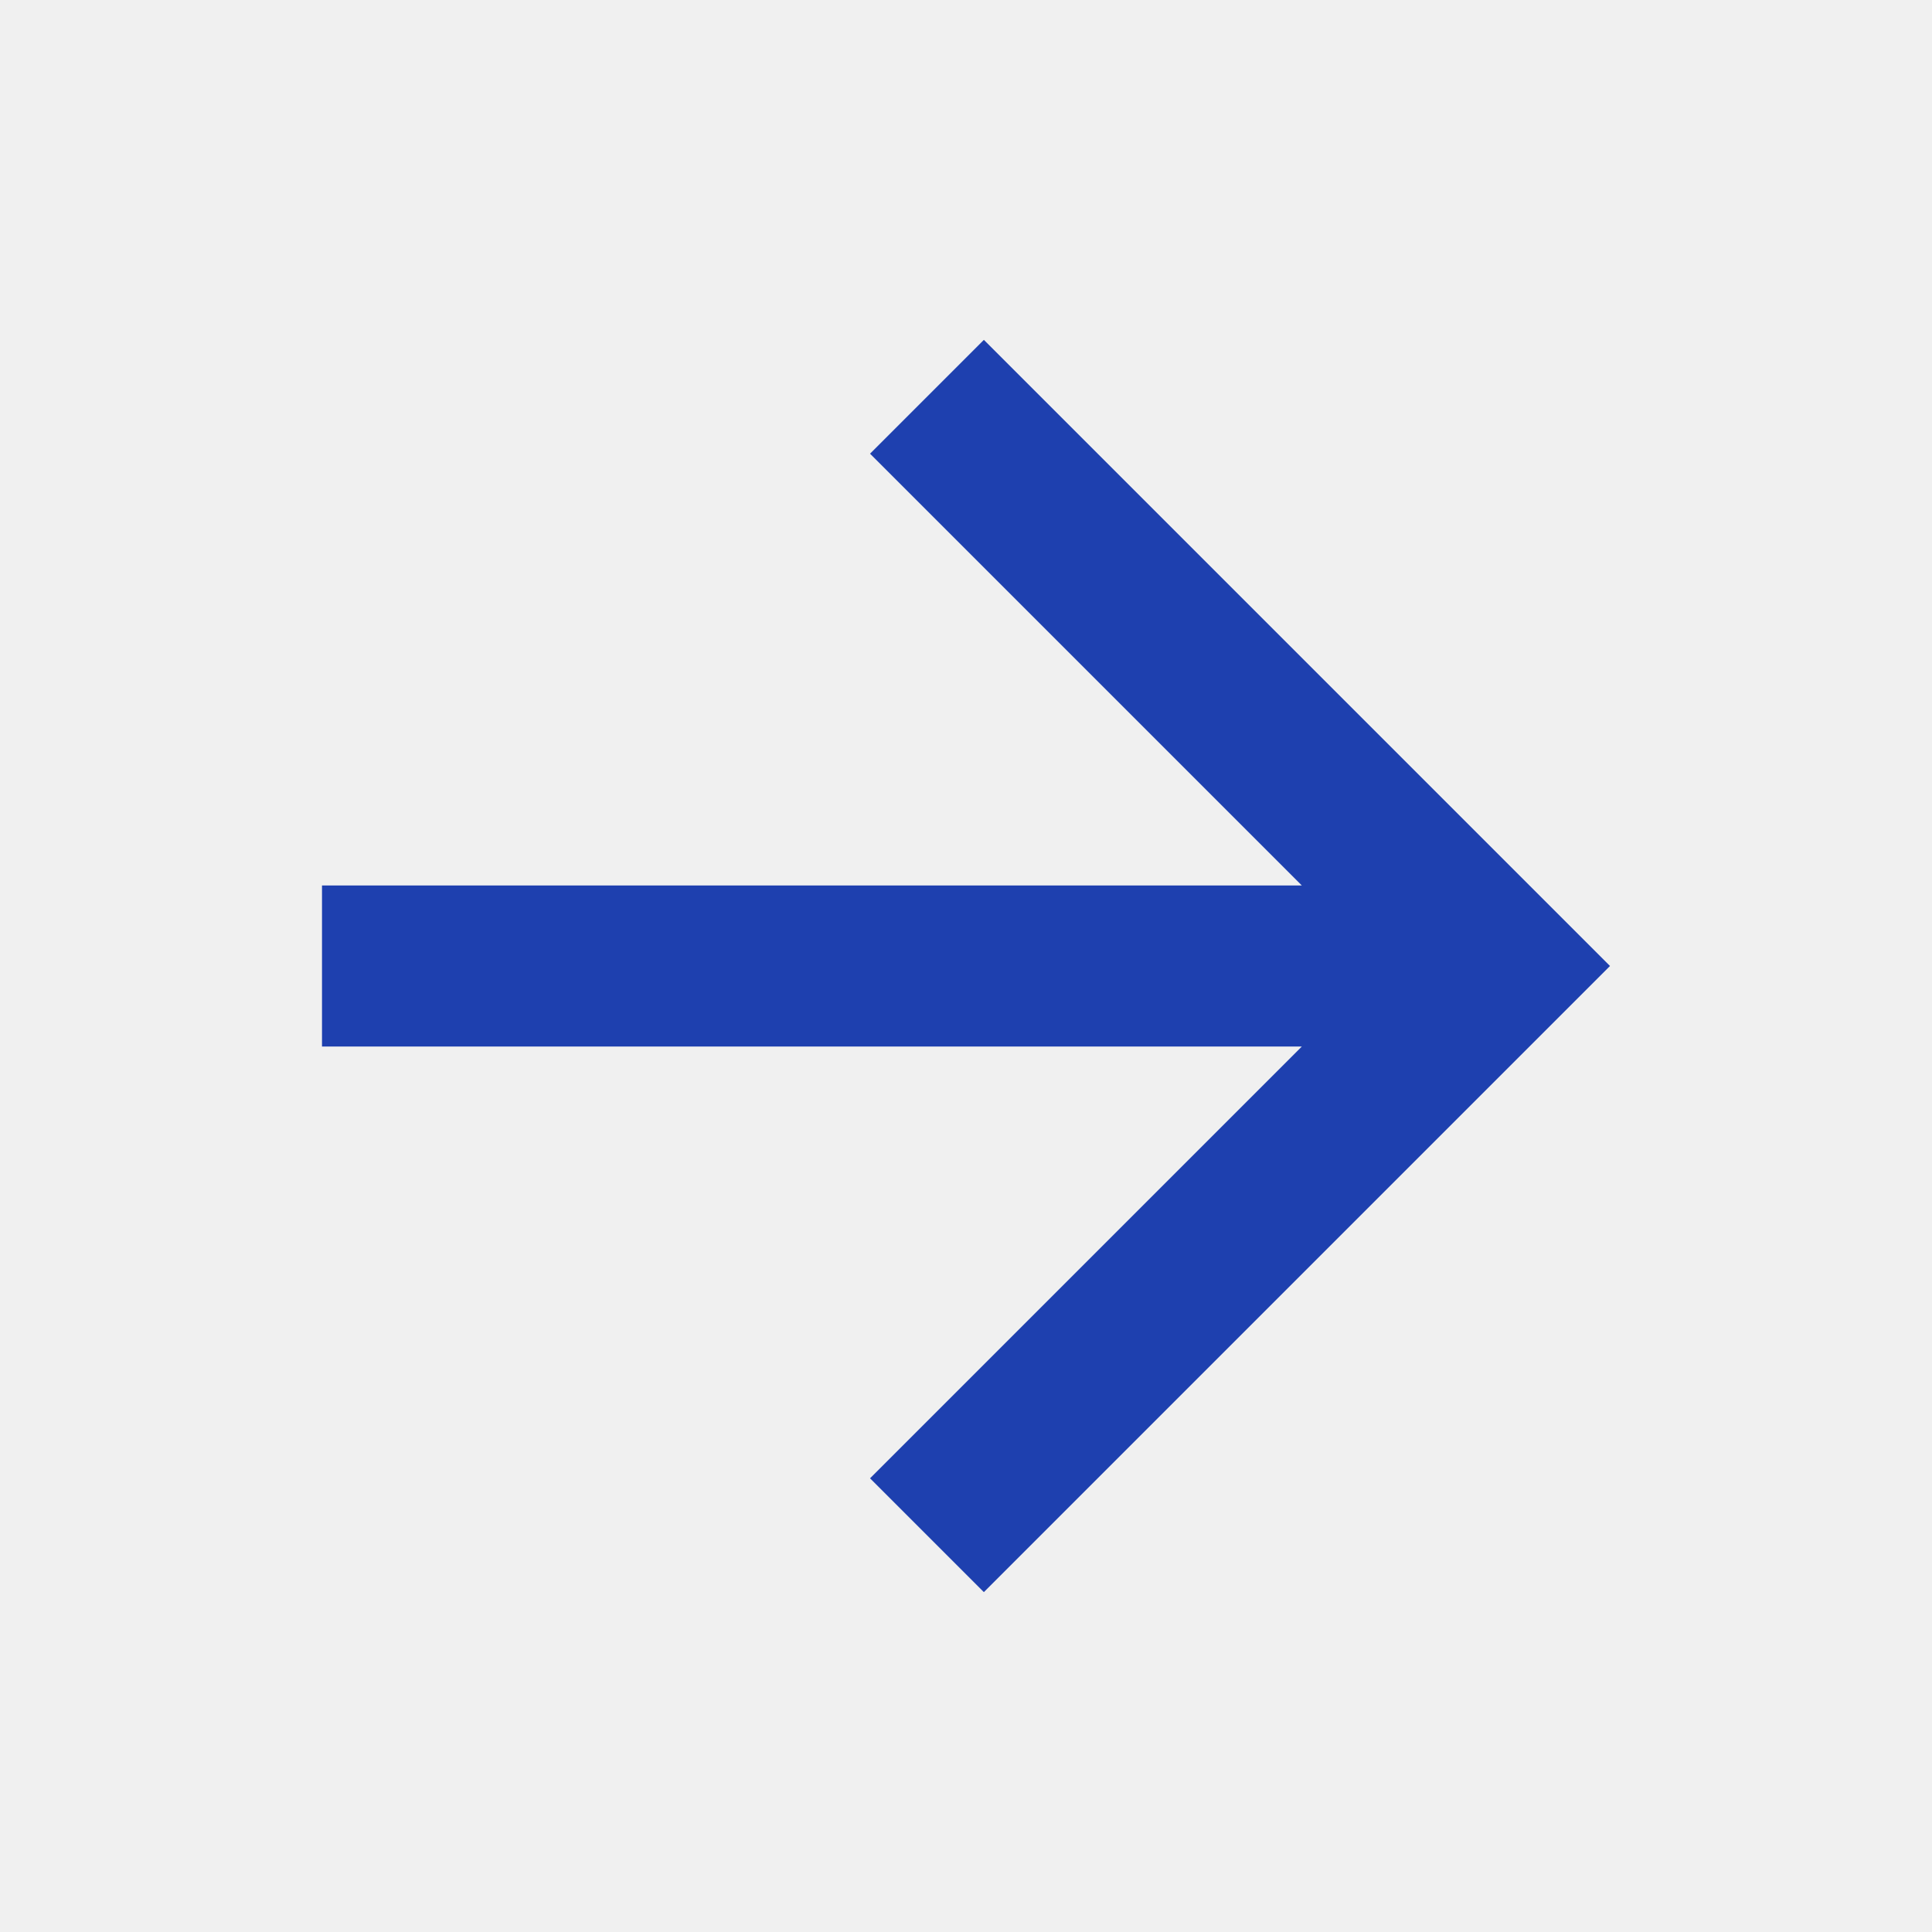
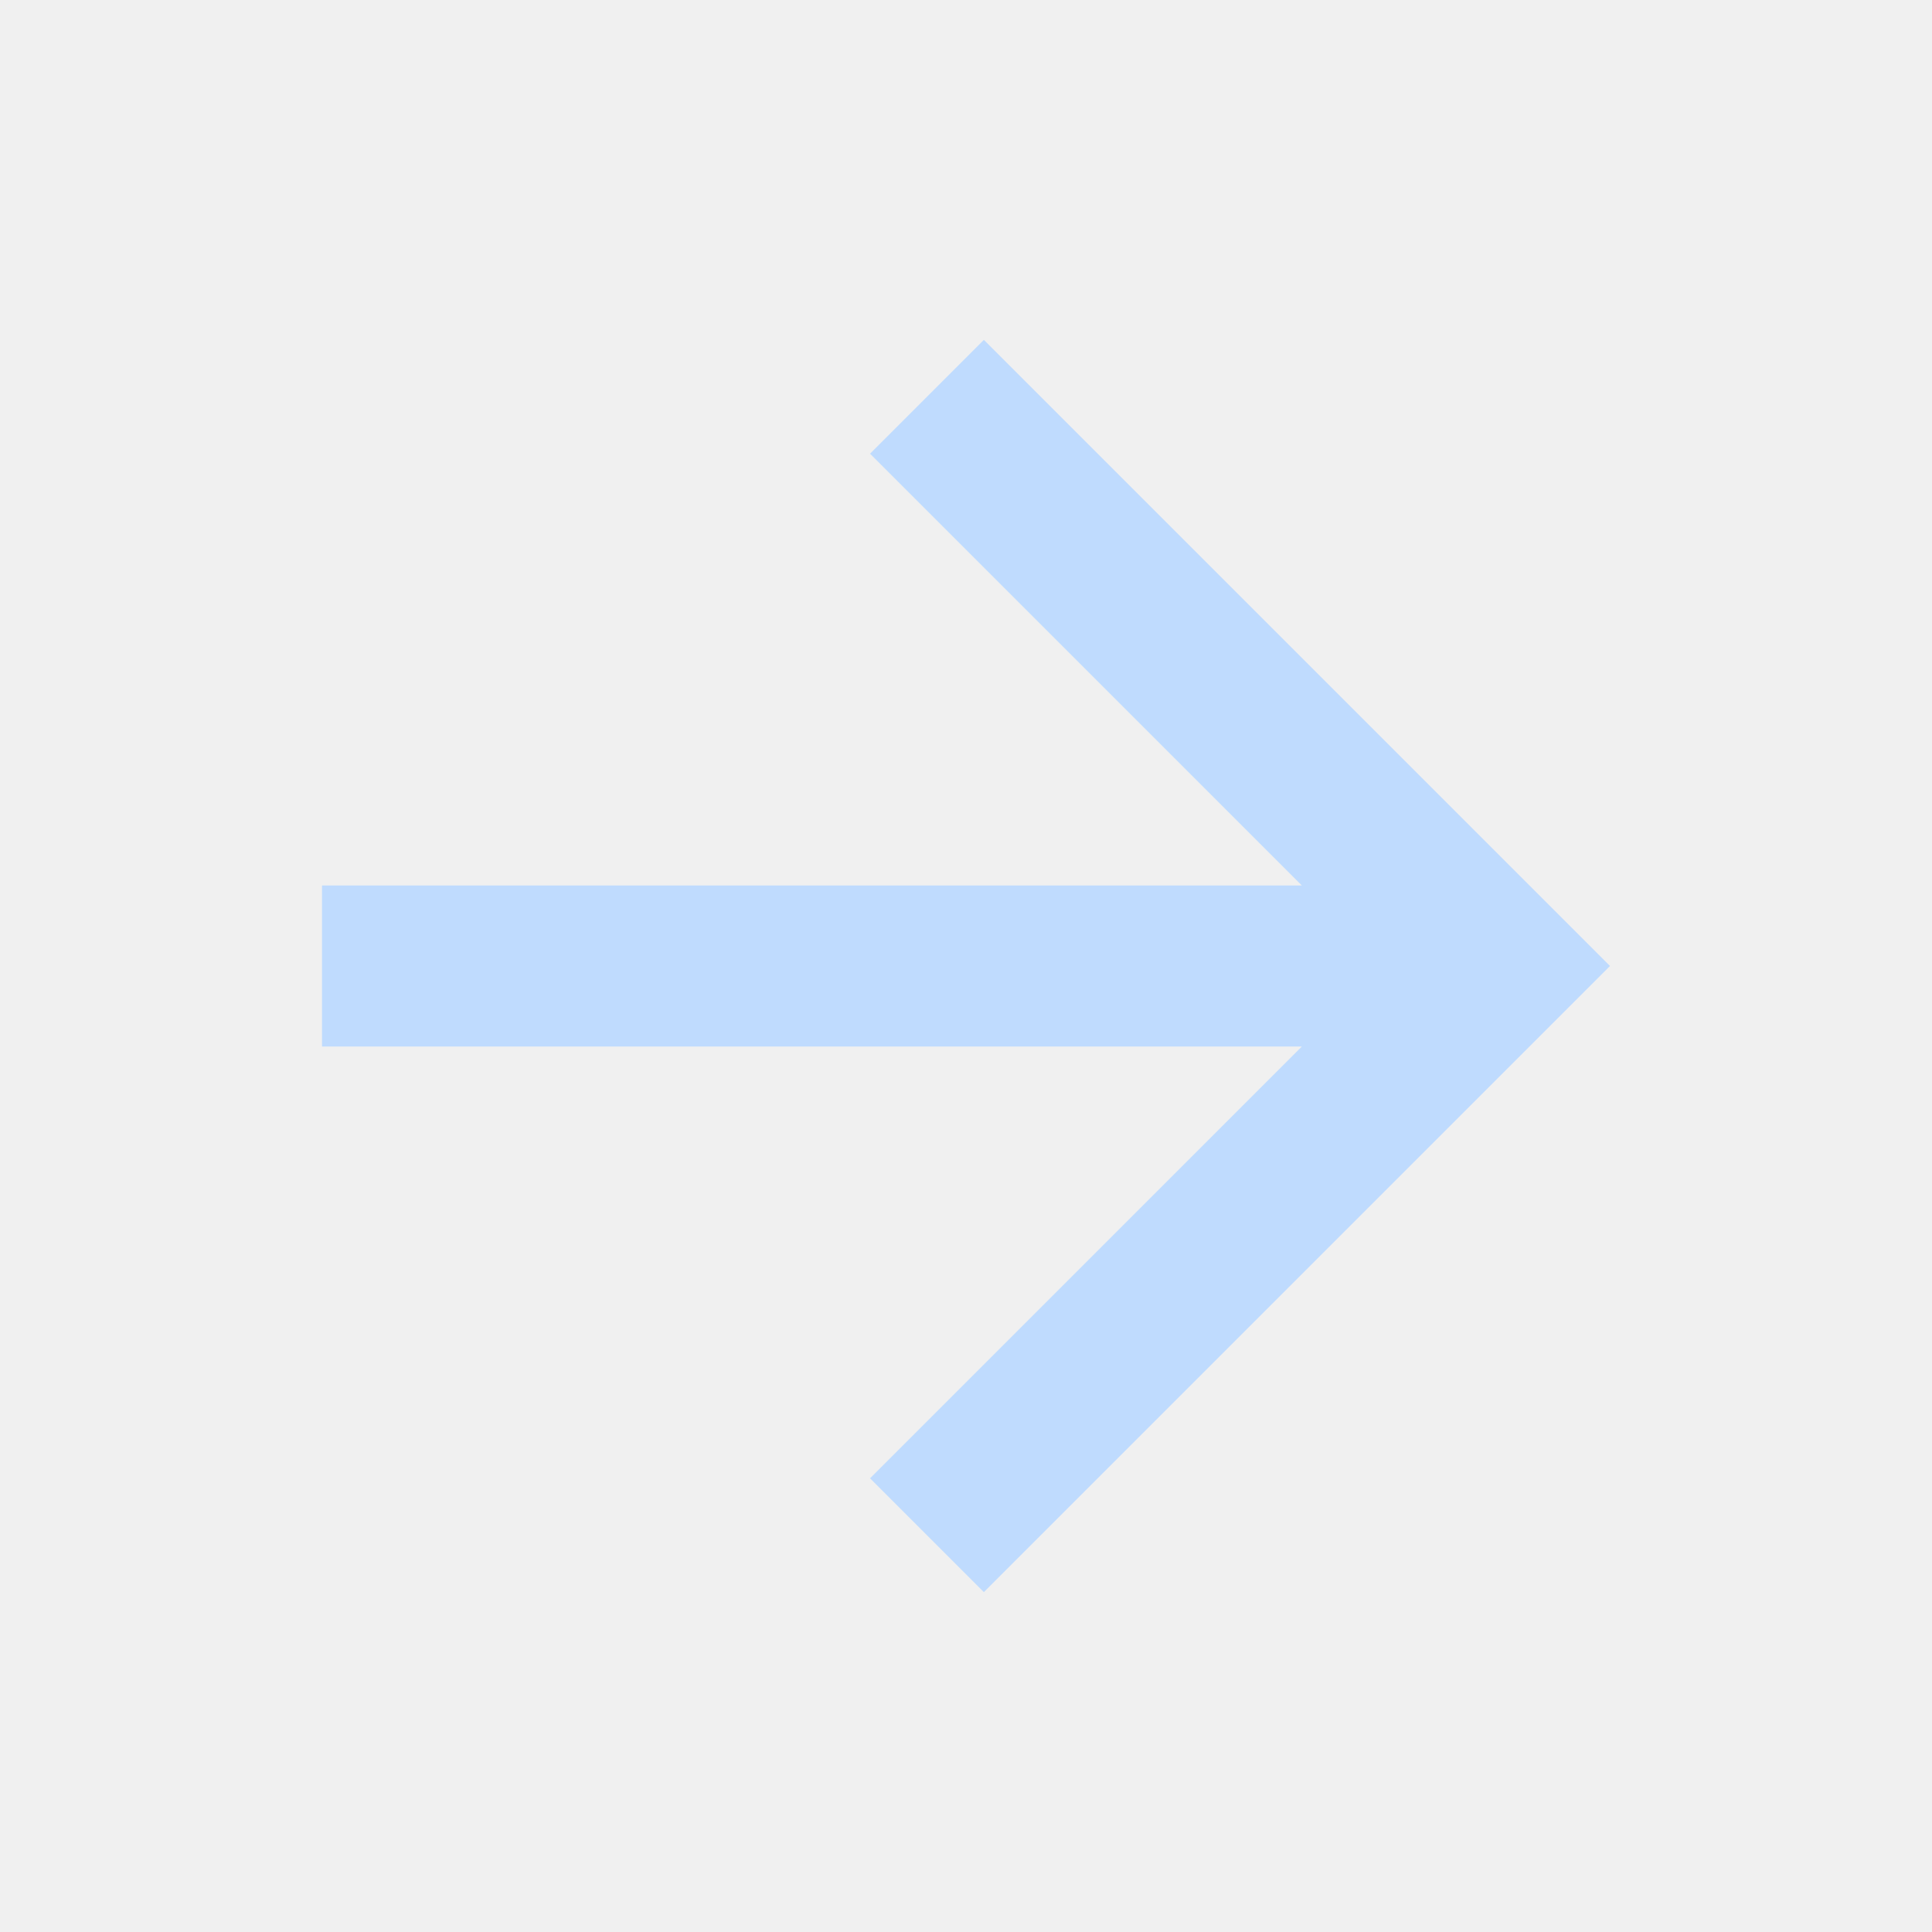
<svg xmlns="http://www.w3.org/2000/svg" width="24" height="24" viewBox="0 0 24 24" fill="none">
  <g clip-path="url(#clip0_16_181)">
-     <path d="M16.172 11L10.808 5.636L12.222 4.222L20 12L12.222 19.778L10.808 18.364L16.172 13H4V11H16.172Z" fill="#1E40AF" />
+     <path d="M16.172 11L10.808 5.636L12.222 4.222L20 12L12.222 19.778L10.808 18.364L16.172 13H4V11H16.172Z" fill="#BFDBFE" />
  </g>
  <defs>
    <clipPath id="clip0_16_181">
      <rect width="24" height="24" fill="white" />
    </clipPath>
  </defs>
</svg>
